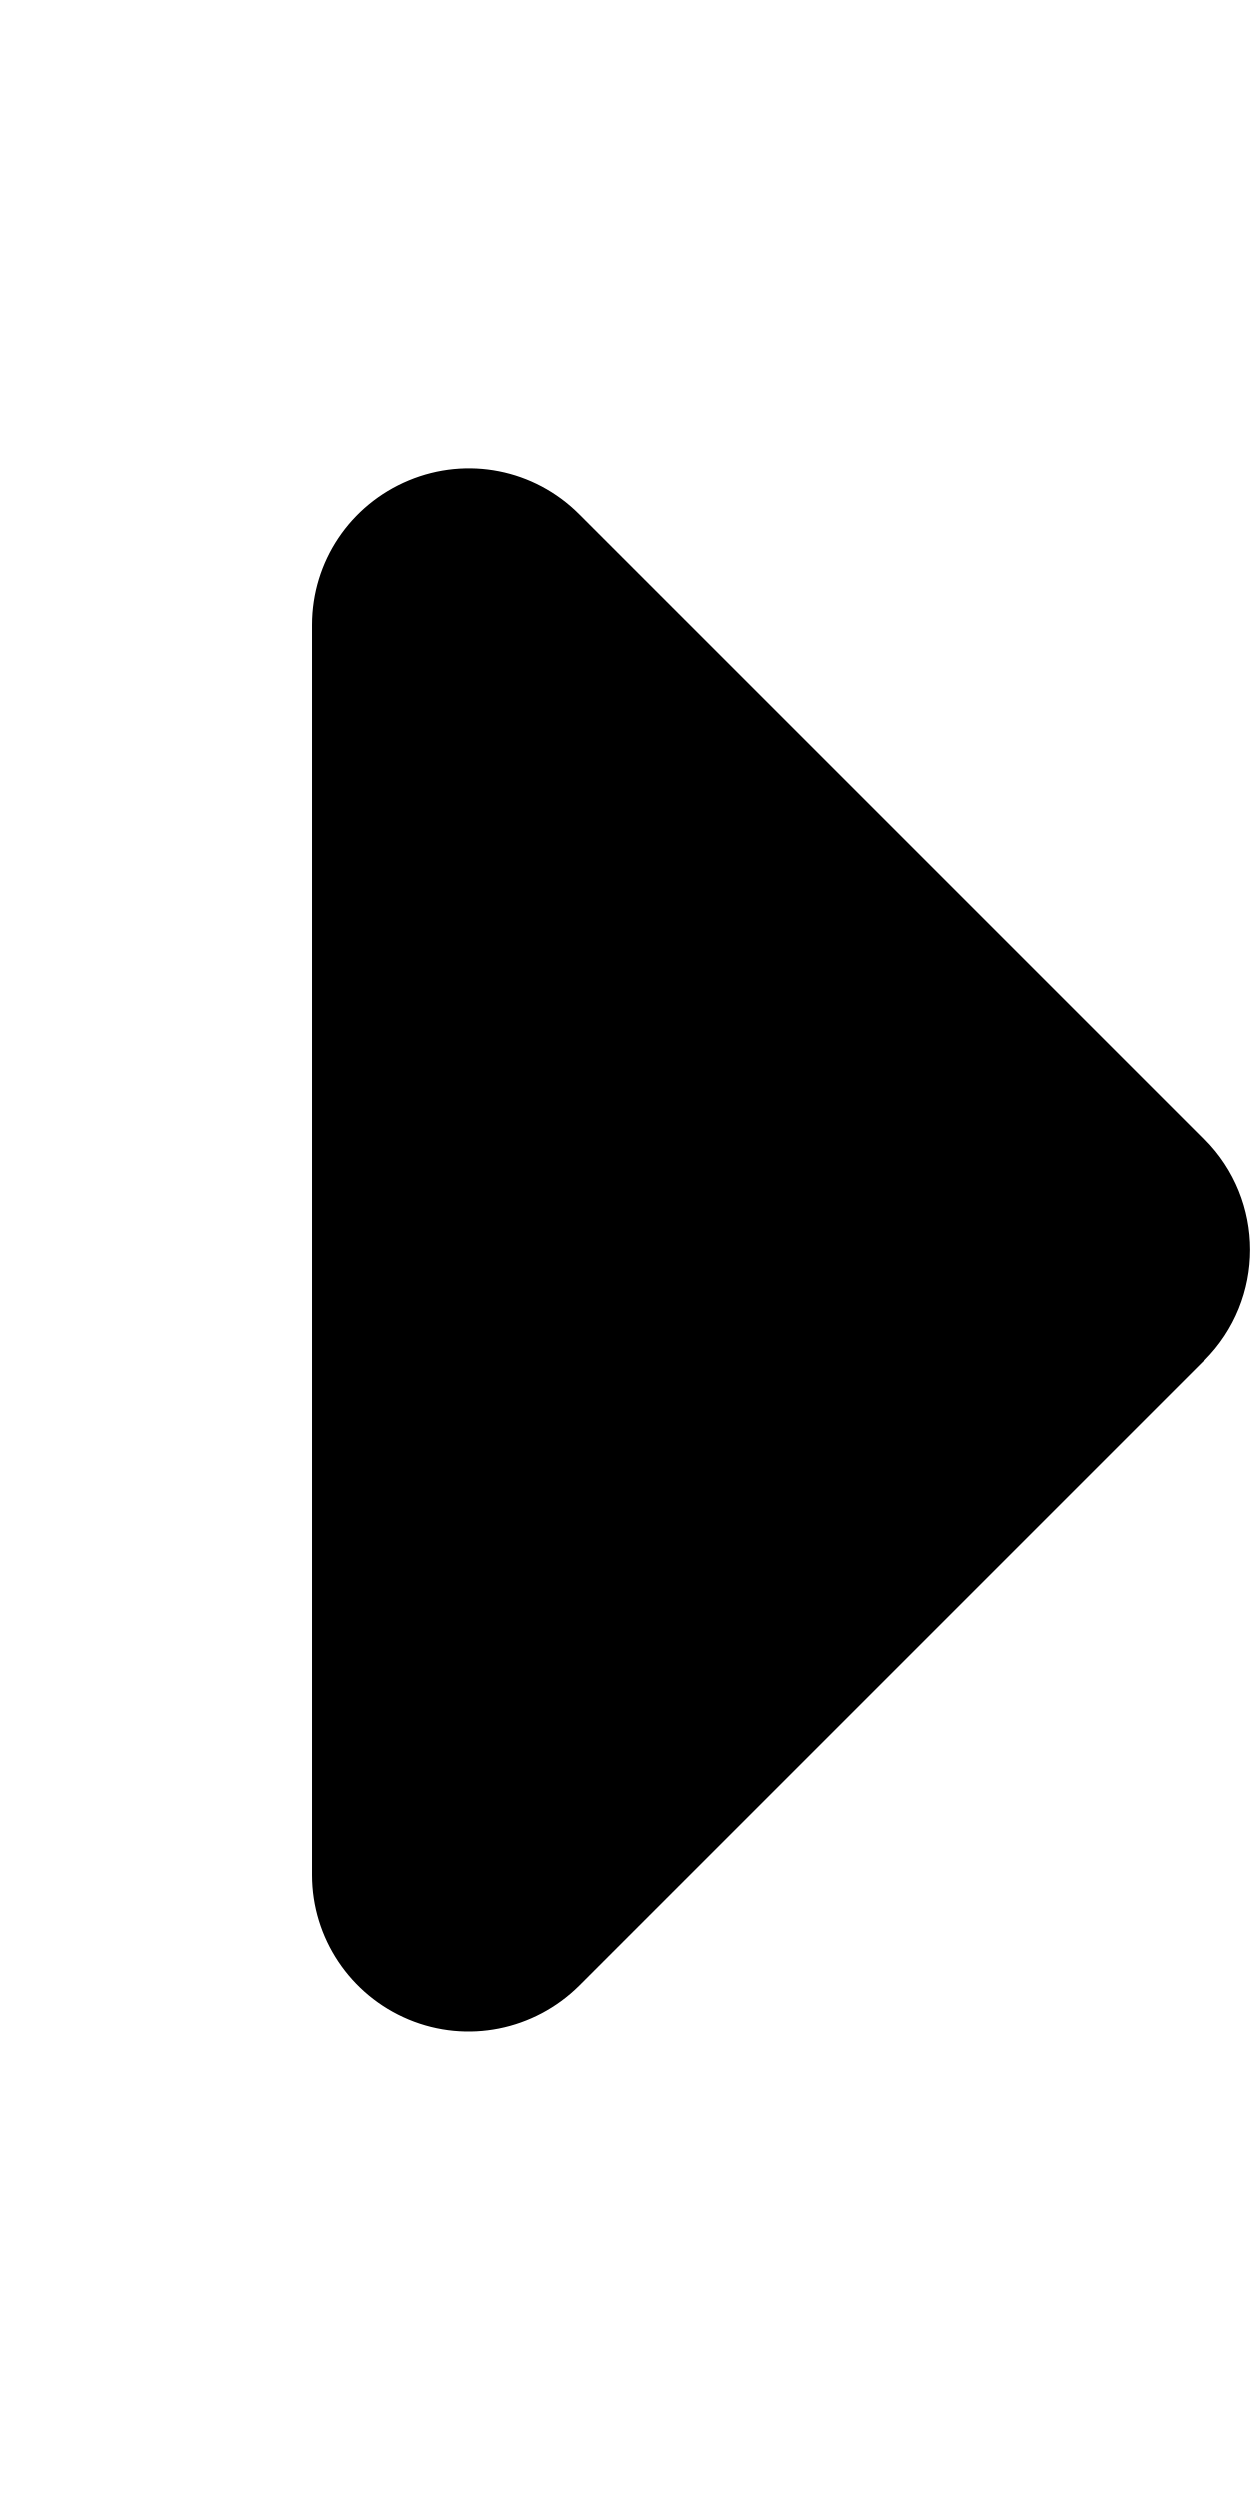
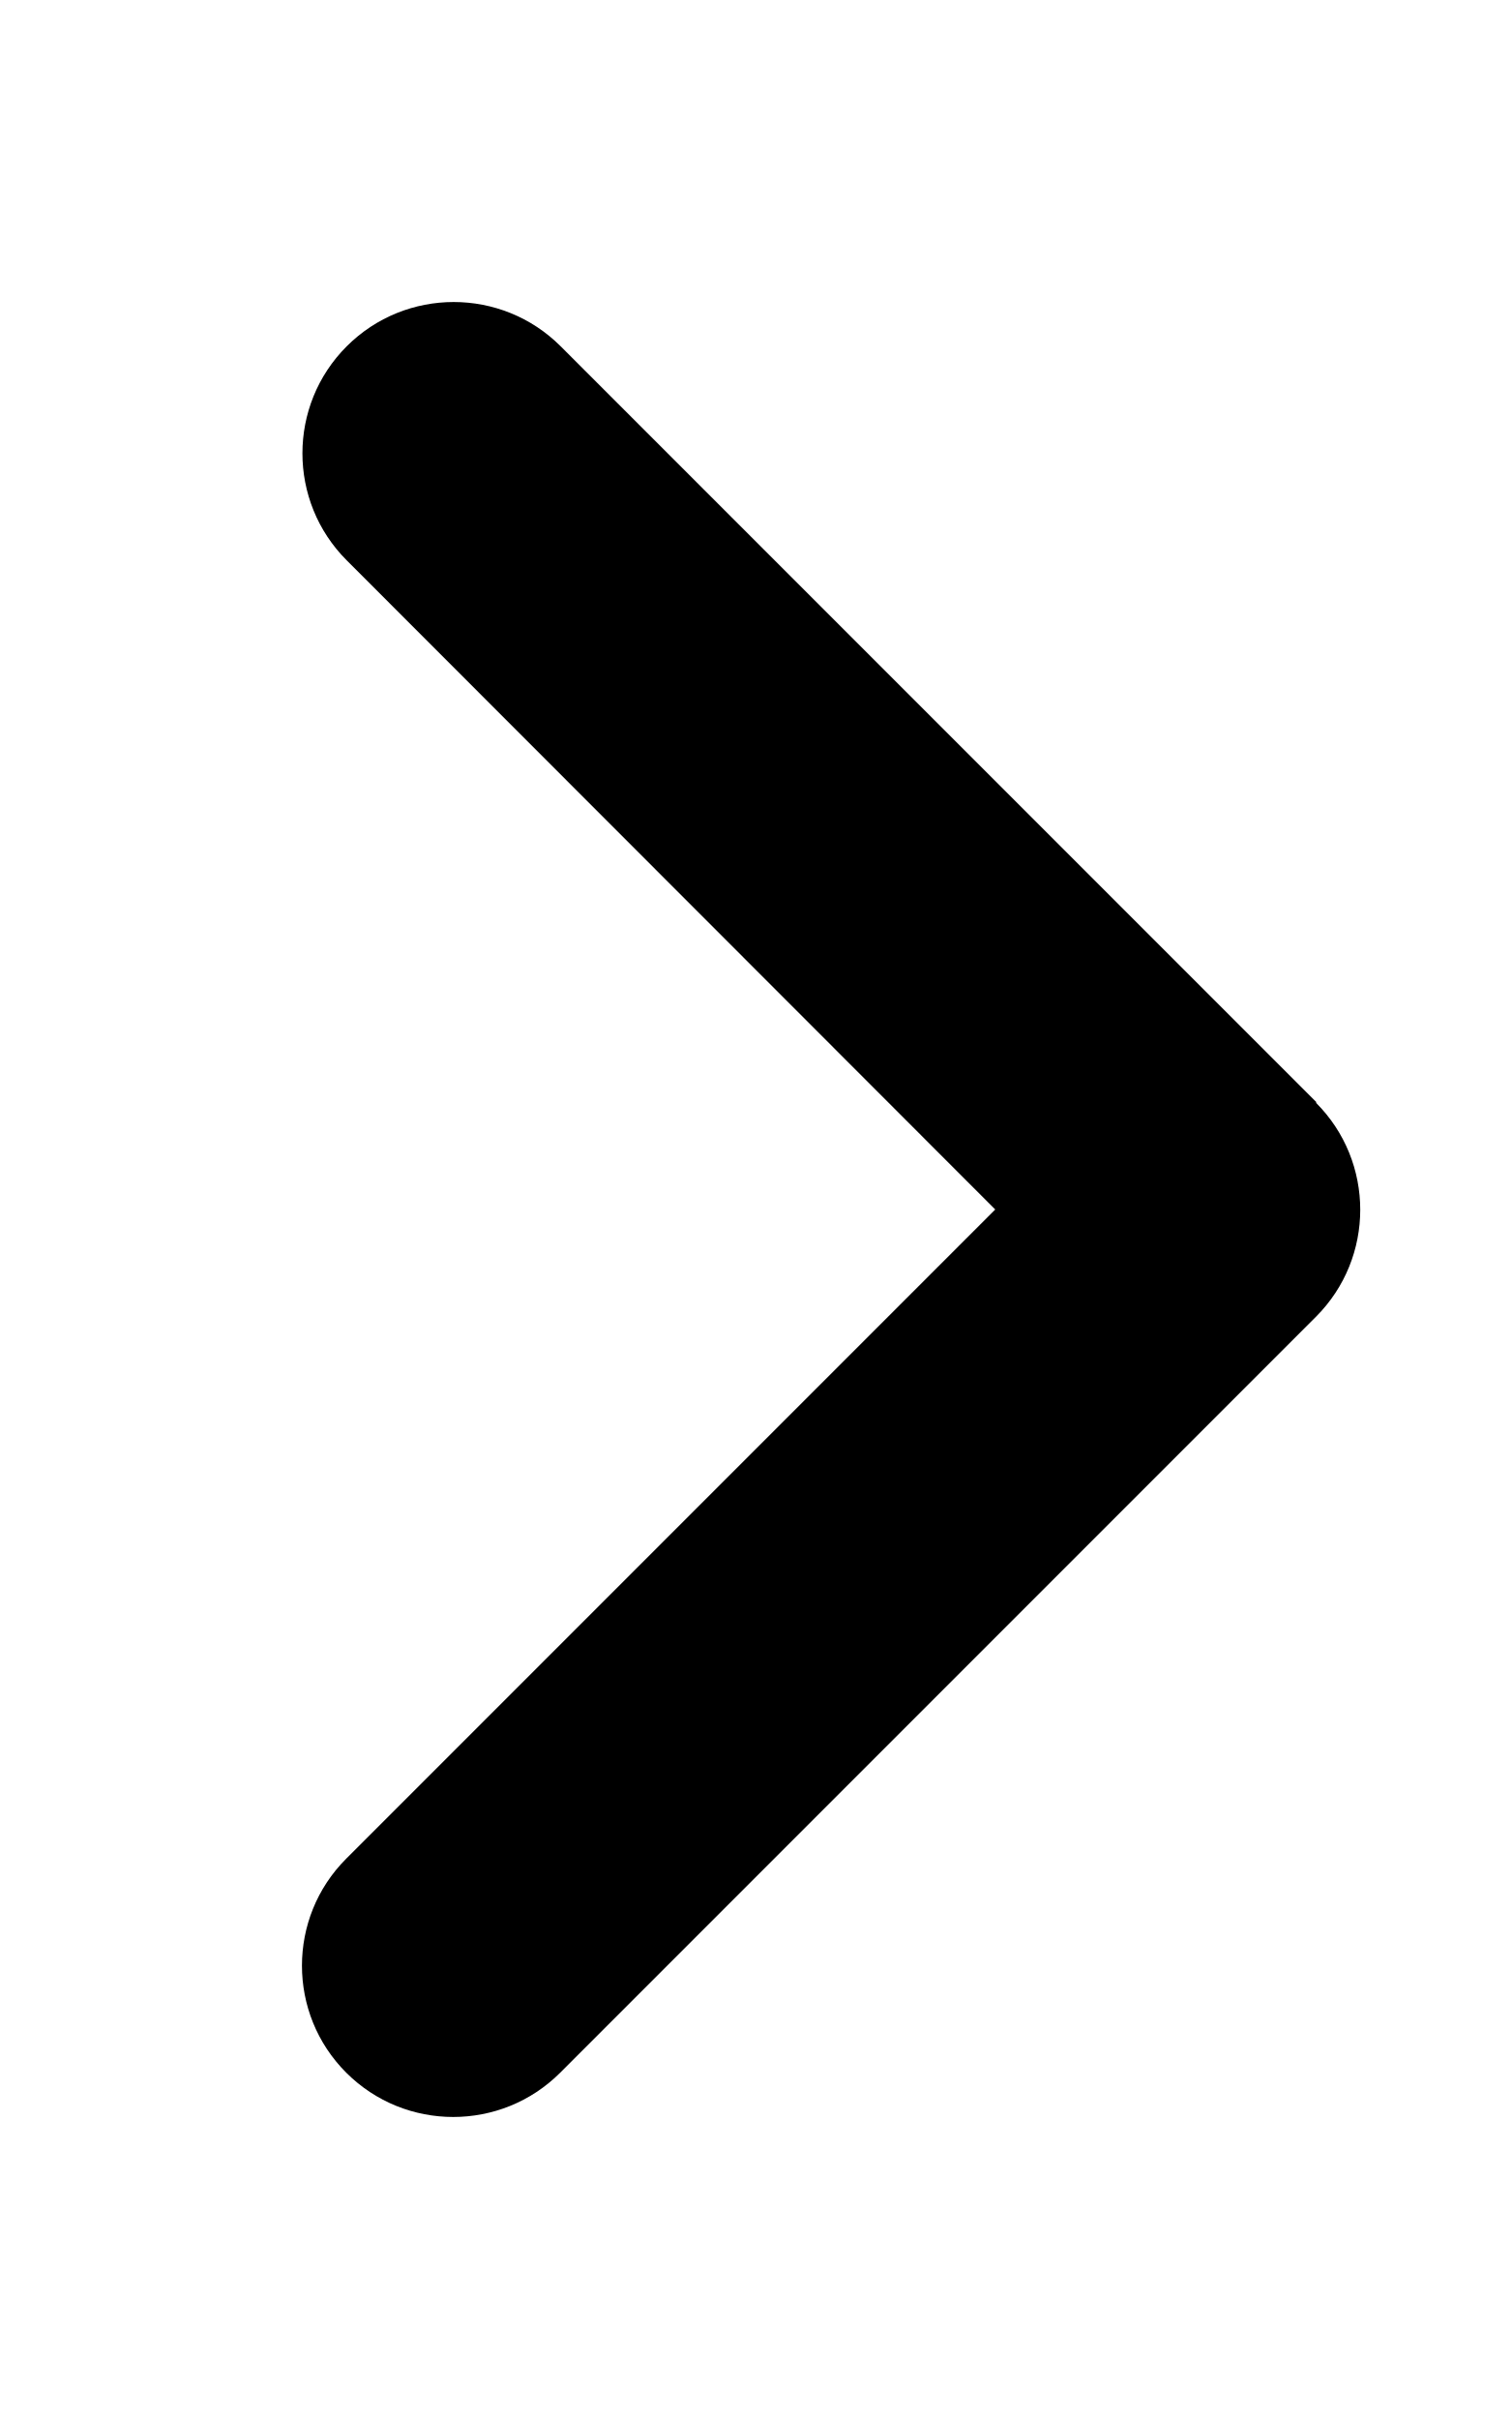
- <svg xmlns="http://www.w3.org/2000/svg" viewBox="0 0 256 512">
-   <path d="M246.6 278.6c12.5-12.5 12.5-32.8 0-45.3l-128-128c-9.2-9.2-22.9-11.9-34.9-6.9s-19.8 16.6-19.8 29.6l0 256c0 12.9 7.8 24.6 19.8 29.6s25.7 2.2 34.9-6.9l128-128z" />
+ <svg xmlns="http://www.w3.org/2000/svg" viewBox="0 0 320 512">
+   <path d="M278.6 233.4c12.5 12.5 12.5 32.8 0 45.3l-160 160c-12.5 12.5-32.8 12.5-45.3 0s-12.5-32.8 0-45.3L210.7 256 73.4 118.6c-12.5-12.5-12.5-32.8 0-45.3s32.8-12.5 45.3 0l160 160z" />
</svg>
